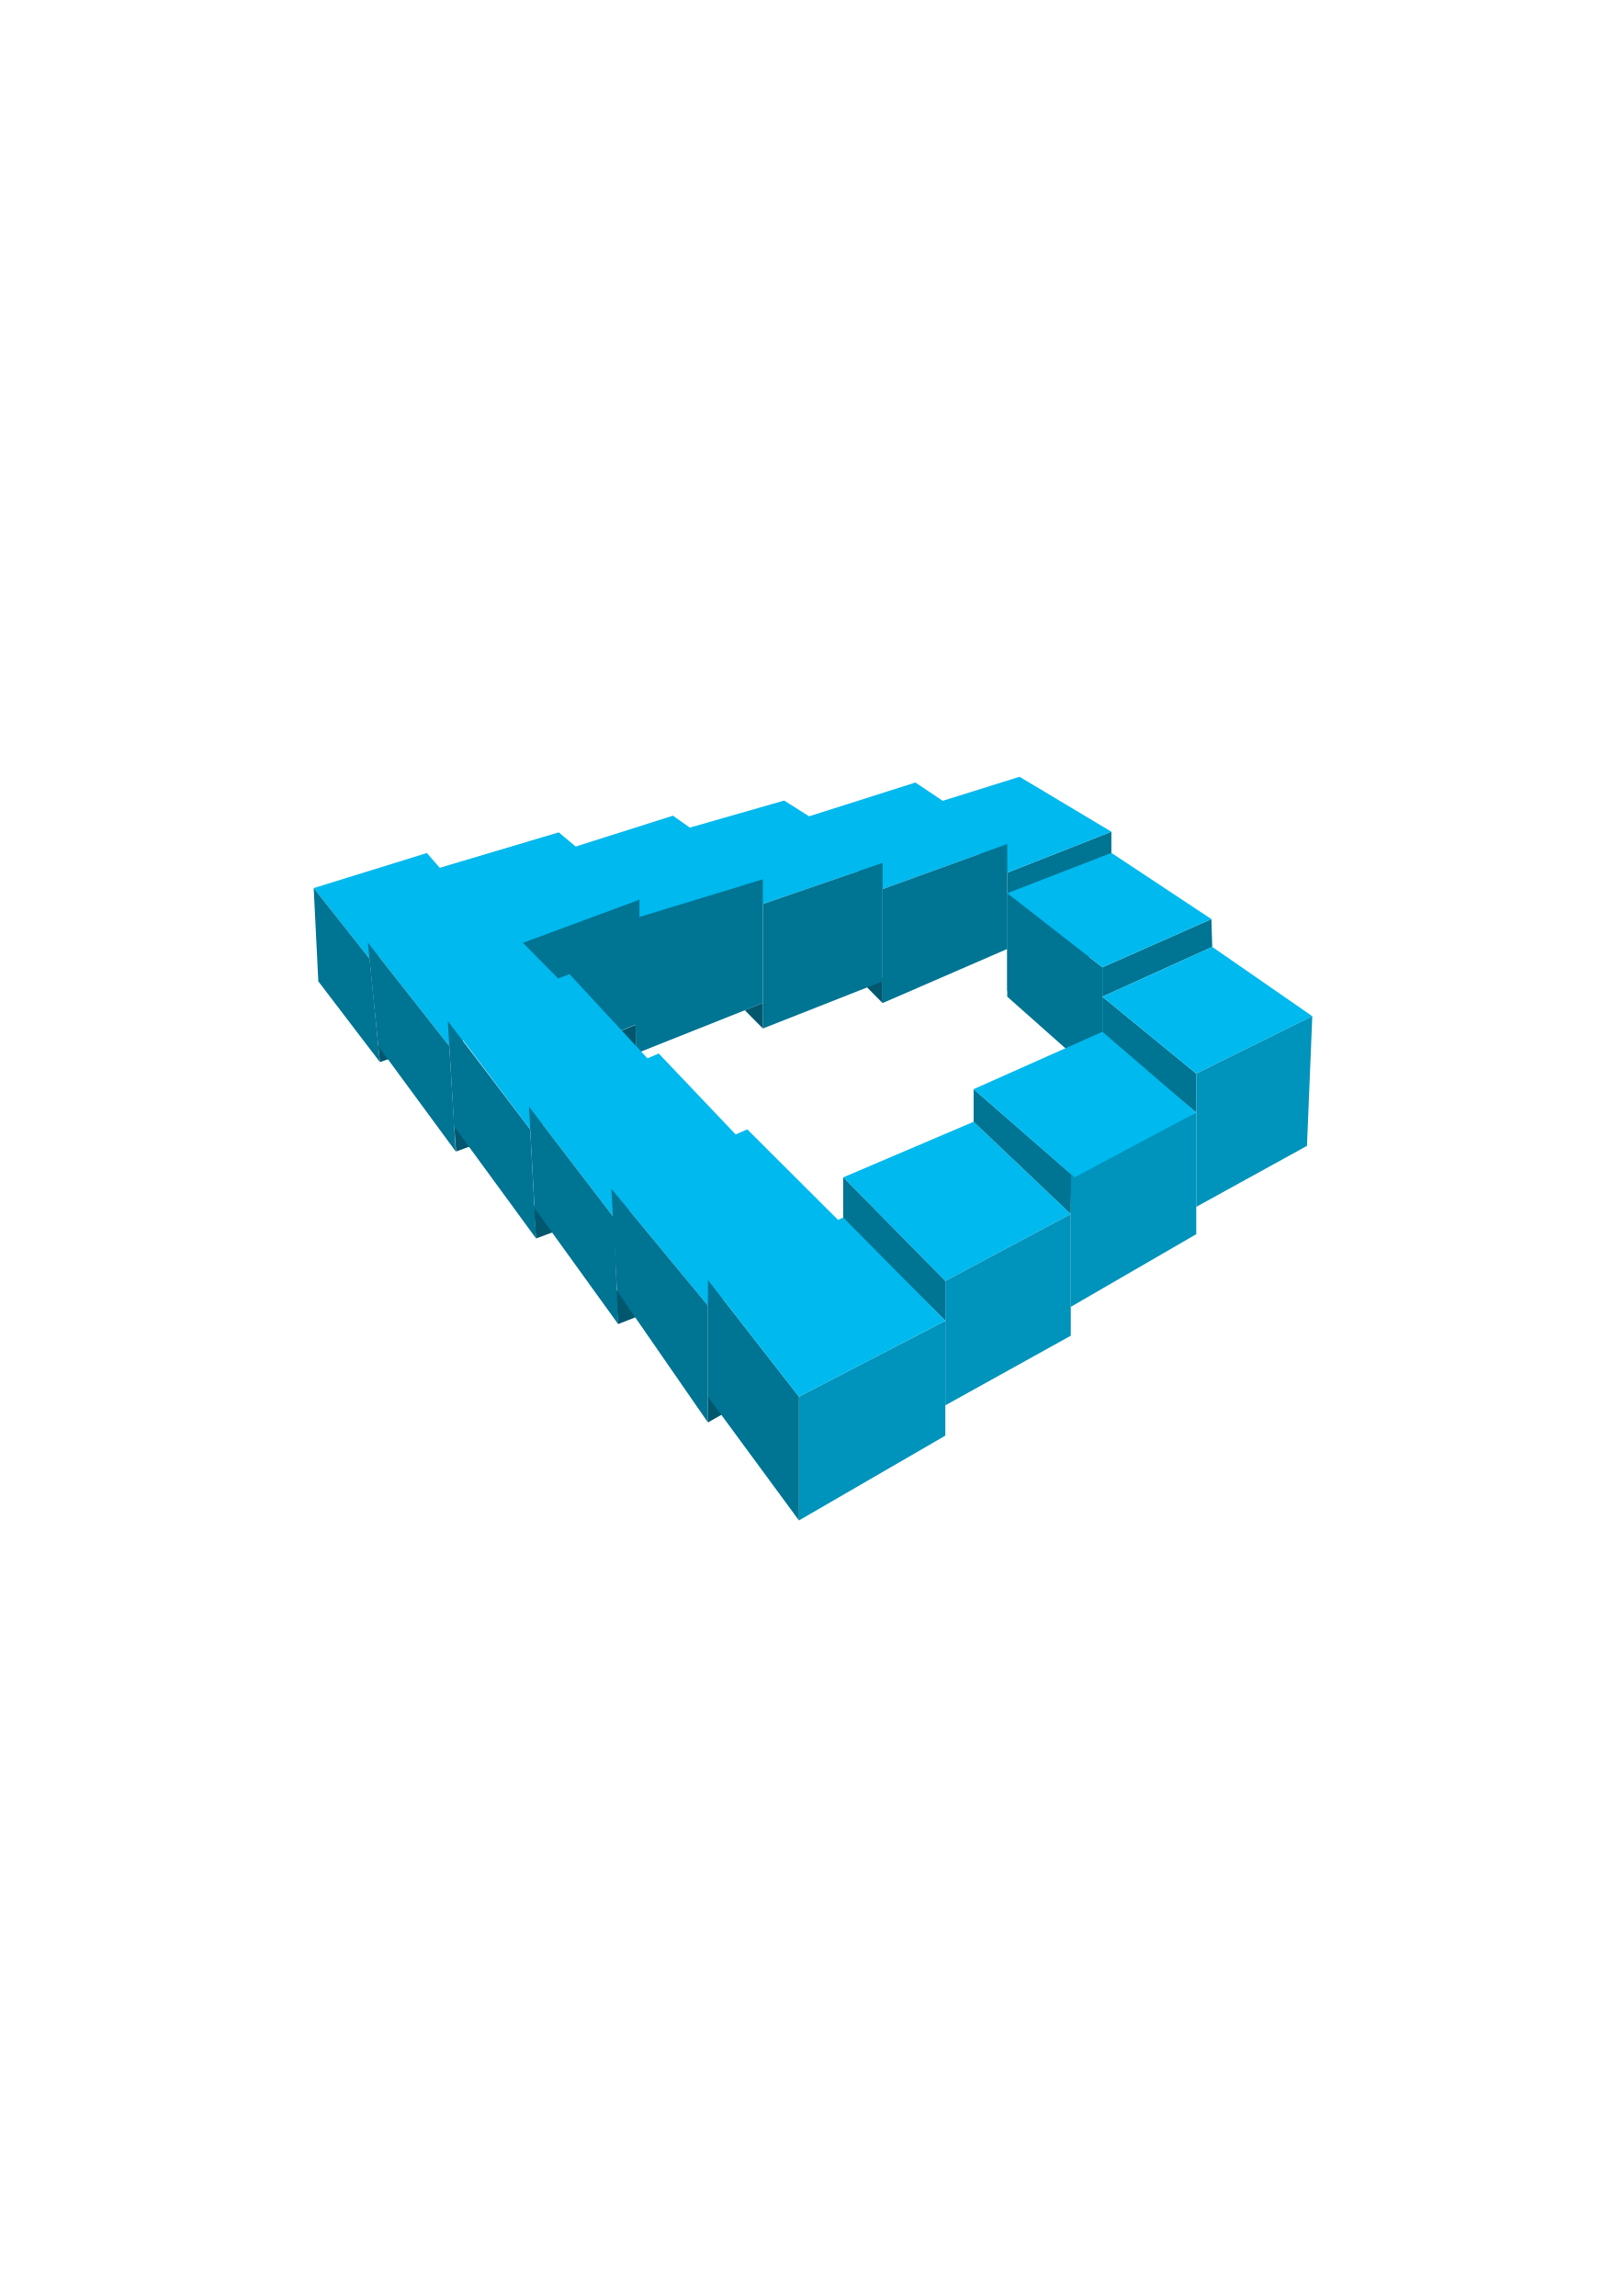
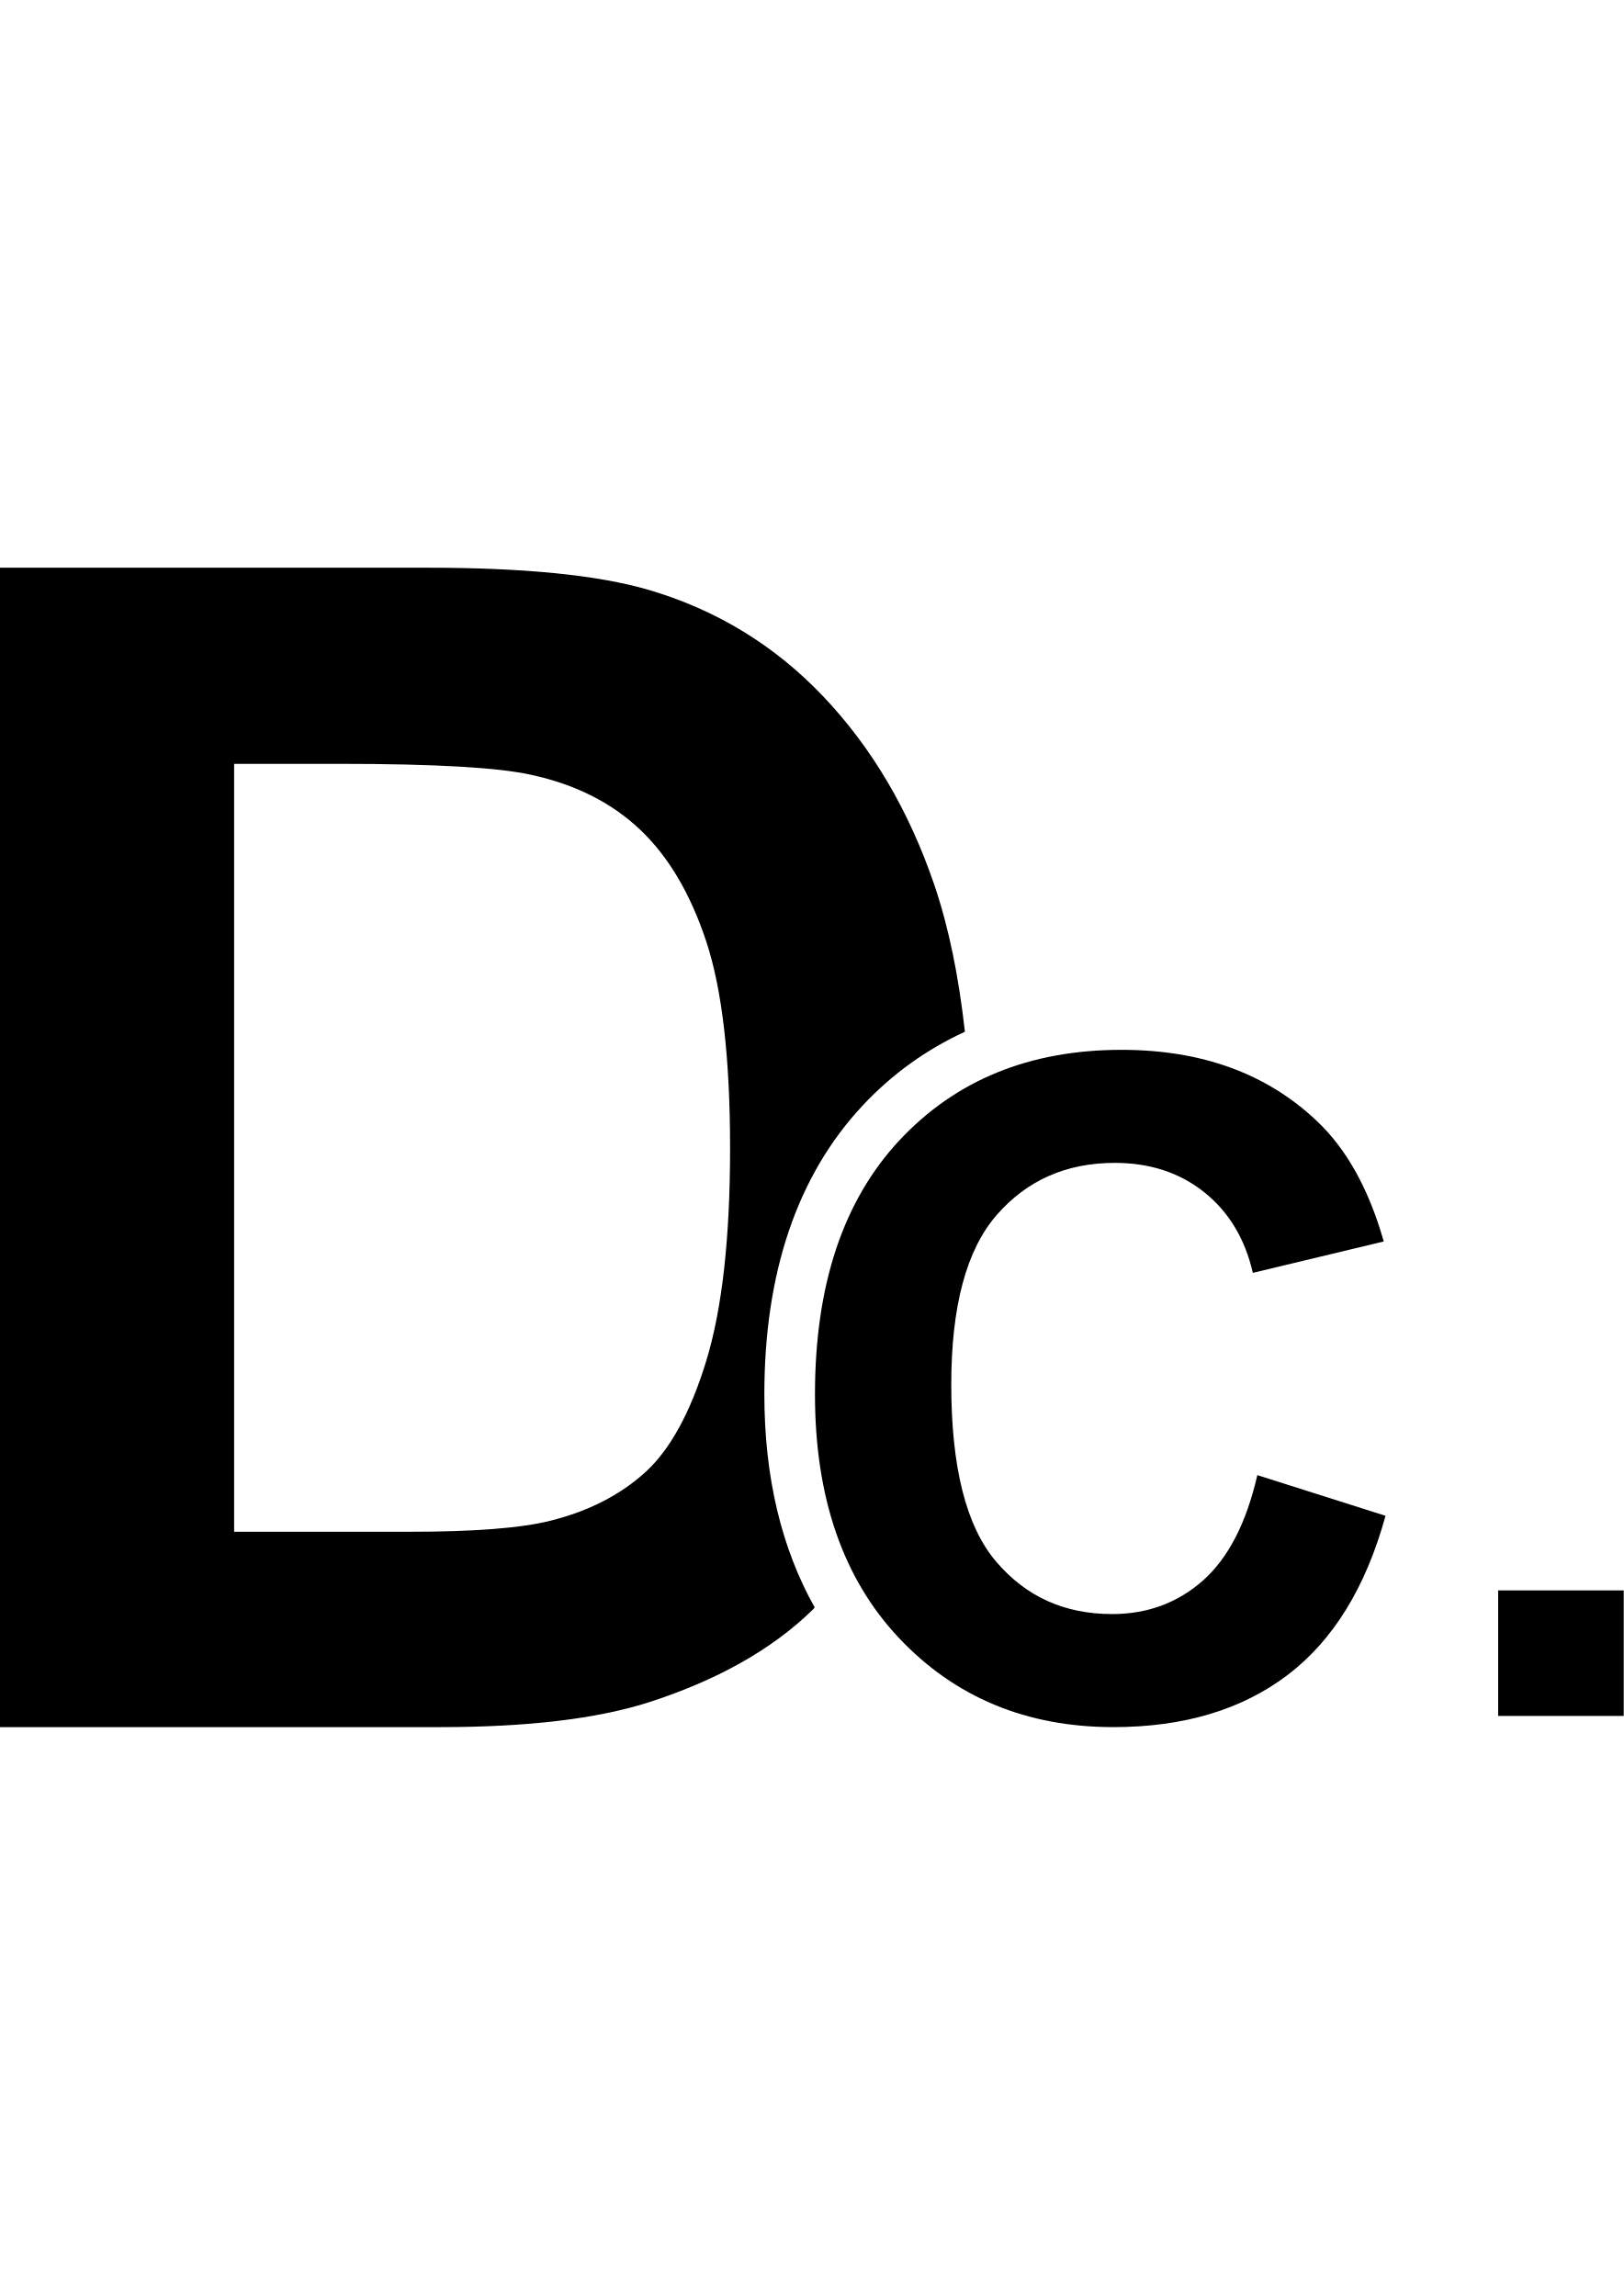
<svg xmlns="http://www.w3.org/2000/svg" version="1.1" id="Calque_1" x="0px" y="0px" width="595.28px" height="841.89px" viewBox="0 0 595.28 841.89" enable-background="new 0 0 595.28 841.89" xml:space="preserve">
-   <polygon fill="#00576E" points="139.281,389.45 151.532,385.166 138.681,383.588 " />
-   <polygon fill="#00576E" points="259.537,521.581 276.223,512.111 259.537,512.111 " />
-   <polygon fill="#00576E" points="226.617,485.504 246.234,477.838 225.715,473.104 " />
-   <polygon fill="#00576E" points="196.522,454.106 216.17,446.872 195.652,442.137 " />
-   <polygon fill="#00576E" points="167.209,422.234 186.857,415 166.339,410.266 " />
-   <polygon fill="#00576E" points="323.573,367.804 316.964,361.115 323.573,358.484 " />
-   <polygon fill="#00576E" points="233.228,385.041 226.618,378.352 233.228,375.721 " />
-   <polygon fill="#007493" points="407.452,304.971 407.452,347.286 369.271,363.444 369.271,320.002 " />
-   <polygon fill="#007493" points="438.568,393.659 404.146,365.456 404.146,379.663 438.568,407.937 " />
-   <polygon fill="#007493" points="444.118,337.014 444.431,347.21 404.145,365.456 404.145,354.689 " />
-   <polygon fill="#007493" points="404.145,354.689 404.145,396.403 369.271,365.456 369.271,327.524 " />
-   <polygon fill="#00B9EE" points="407.452,304.971 369.271,320.002 334.397,297.153 373.78,284.828 " />
-   <polygon fill="#00B9EE" points="204.821,305.271 155.366,320.002 188.925,346.759 234.321,329.923 " />
-   <polygon fill="#00B9EE" points="279.68,322.407 234.697,336.677 204.032,312.626 246.723,299.097 " />
-   <polygon fill="#00B9EE" points="323.573,316.395 279.681,331.501 246.609,305.271 287.497,293.545 " />
-   <polygon fill="#00B9EE" points="369.271,309.48 323.574,326.015 290.203,301.363 335.6,286.932 " />
-   <polygon fill="#007493" points="234.434,375.17 234.434,329.772 184.678,347.962 187.973,393.659 " />
-   <polygon fill="#00B9EE" points="273.968,414.109 311.623,451.682 259.537,478.74 224.137,435.898 " />
-   <polygon fill="#00B9EE" points="177.688,331.502 134.847,345.594 164.715,383.588 210.834,365.098 " />
-   <polygon fill="#00B9EE" points="178.59,338.041 156.493,312.787 115.005,325.64 135.507,351.594 " />
-   <polygon fill="#00B9EE" points="407.452,312.734 444.119,337.014 404.145,354.688 369.271,327.524 " />
-   <polygon fill="#00B9EE" points="444.431,347.21 404.145,365.455 438.568,393.659 481.108,372.614 " />
-   <polygon fill="#00B9EE" points="392.57,445.166 356.944,411.322 309.144,431.705 346.572,469.721 " />
-   <polygon fill="#0093BB" points="346.572,484.301 346.572,526.418 292.909,557.508 292.909,512.111 " />
-   <polygon fill="#0093BB" points="438.568,407.938 438.568,452.545 392.57,479.193 392.57,428.885 " />
-   <polygon fill="#0093BB" points="481.108,372.614 479.154,420.167 438.568,442.524 438.568,393.659 " />
-   <polygon fill="#00B9EE" points="275.997,422.596 241.5,386.293 194.373,406.36 225.039,446.425 " />
-   <polygon fill="#007493" points="292.908,557.508 259.537,512.11 259.537,469.27 292.908,512.11 " />
-   <polygon fill="#007493" points="196.522,454.106 166.493,413.034 164.16,374.387 194.374,414.109 " />
-   <polygon fill="#007493" points="167.091,422.234 138.681,383.587 134.847,345.594 164.715,383.587 " />
-   <polygon fill="#007493" points="139.281,389.45 116.702,359.837 115.004,325.639 135.506,351.593 " />
-   <polygon fill="#007493" points="346.572,469.721 346.572,484.301 309.143,447.173 309.143,431.705 " />
-   <polygon fill="#007493" points="323.573,316.395 323.573,359.836 279.681,377.124 279.681,331.501 " />
-   <polygon fill="#007493" points="279.68,367.804 279.68,322.407 232.48,336.838 233.219,386.293 " />
-   <polygon fill="#00B9EE" points="346.572,484.301 309.143,446.425 259.538,469.27 292.909,512.111 " />
-   <polygon fill="#00B9EE" points="242.401,393.509 208.805,357.207 164.16,374.005 194.374,414.109 " />
-   <polygon fill="#007493" points="259.537,512.111 259.537,521.581 226.167,473.329 224.137,435.898 259.537,478.74 " />
-   <polygon fill="#007493" points="226.617,485.504 195.952,442.977 193.922,405.772 225.039,446.424 " />
-   <polygon fill="#007493" points="392.69,430.507 392.57,445.166 356.944,411.322 356.944,399.371 " />
-   <polygon fill="#0093BB" points="392.57,445.166 392.57,489.772 346.572,515.304 346.572,469.721 " />
-   <polygon fill="#00B9EE" points="438.568,407.938 404.146,378.326 356.944,399.372 393.953,431.705 " />
-   <polygon fill="#00576E" points="279.68,377.124 273.07,370.435 279.68,367.804 " />
-   <polygon fill="#007493" points="369.271,309.48 369.271,347.962 323.574,367.804 323.574,326.015 " />
-   <polygon fill="#00B9EE" points="177.688,331.502 173.946,332.733 161.268,318.244 204.82,305.271 234.321,329.924 191.718,345.723   " />
+   <path d="M280.223,511.261c0-44.64,12.097-80.219,35.95-105.792c10.938-11.726,23.552-20.699,37.58-27.151  c-2.246-20.063-5.872-38.242-11.272-54.011c-9.28-27.168-22.818-50.132-40.599-68.872c-17.799-18.759-39.149-31.81-64.089-39.149  c-18.559-5.419-45.528-8.12-80.907-8.12H0v425.128h161.524c31.7,0,57.021-3.01,75.979-8.991c25.32-8.118,45.42-19.428,60.318-33.927  c0.308-0.29,0.562-0.653,0.86-0.961C286.494,567.719,280.223,541.619,280.223,511.261z M258.962,498.882  c-5.8,19.03-13.304,32.715-22.475,41.034c-9.189,8.301-20.734,14.209-34.654,17.689c-10.639,2.7-27.948,4.06-51.909,4.06H85.837  V280.083h38.569c34.98,0,58.469,1.341,70.468,4.06c16.04,3.479,29.289,10.149,39.729,20.009c10.44,9.859,18.56,23.58,24.359,41.178  c5.799,17.581,8.699,42.811,8.699,75.688C267.662,453.879,264.762,479.833,258.962,498.882z" />
+   <g>
+     <path d="M460.96,540.895l46.996,14.916c-7.213,26.209-19.193,45.692-35.959,58.415c-16.746,12.688-38.024,19.067-63.798,19.067   c-31.881,0-58.106-10.911-78.624-32.679c-20.535-21.804-30.793-51.582-30.793-89.354c0-39.946,10.322-71.012,30.957-93.123   c20.644-22.112,47.758-33.187,81.416-33.187c29.379,0,53.23,8.664,71.591,26.063c10.893,10.258,19.103,24.993,24.559,44.205   l-47.993,11.51c-2.846-12.471-8.772-22.294-17.763-29.525c-9.025-7.214-19.973-10.802-32.842-10.802   c-17.815,0-32.262,6.397-43.354,19.175c-11.092,12.778-16.602,33.458-16.602,62.095c0,30.322,5.437,51.964,16.366,64.832   c10.929,12.922,25.121,19.338,42.61,19.338c12.869,0,23.961-4.077,33.24-12.252C450.248,571.38,456.918,558.512,460.96,540.895z" />
+   </g>
+   <g>
+     <path d="M549.244,629.197V583.16h46.036v46.037H549.244z" />
+   </g>
</svg>
